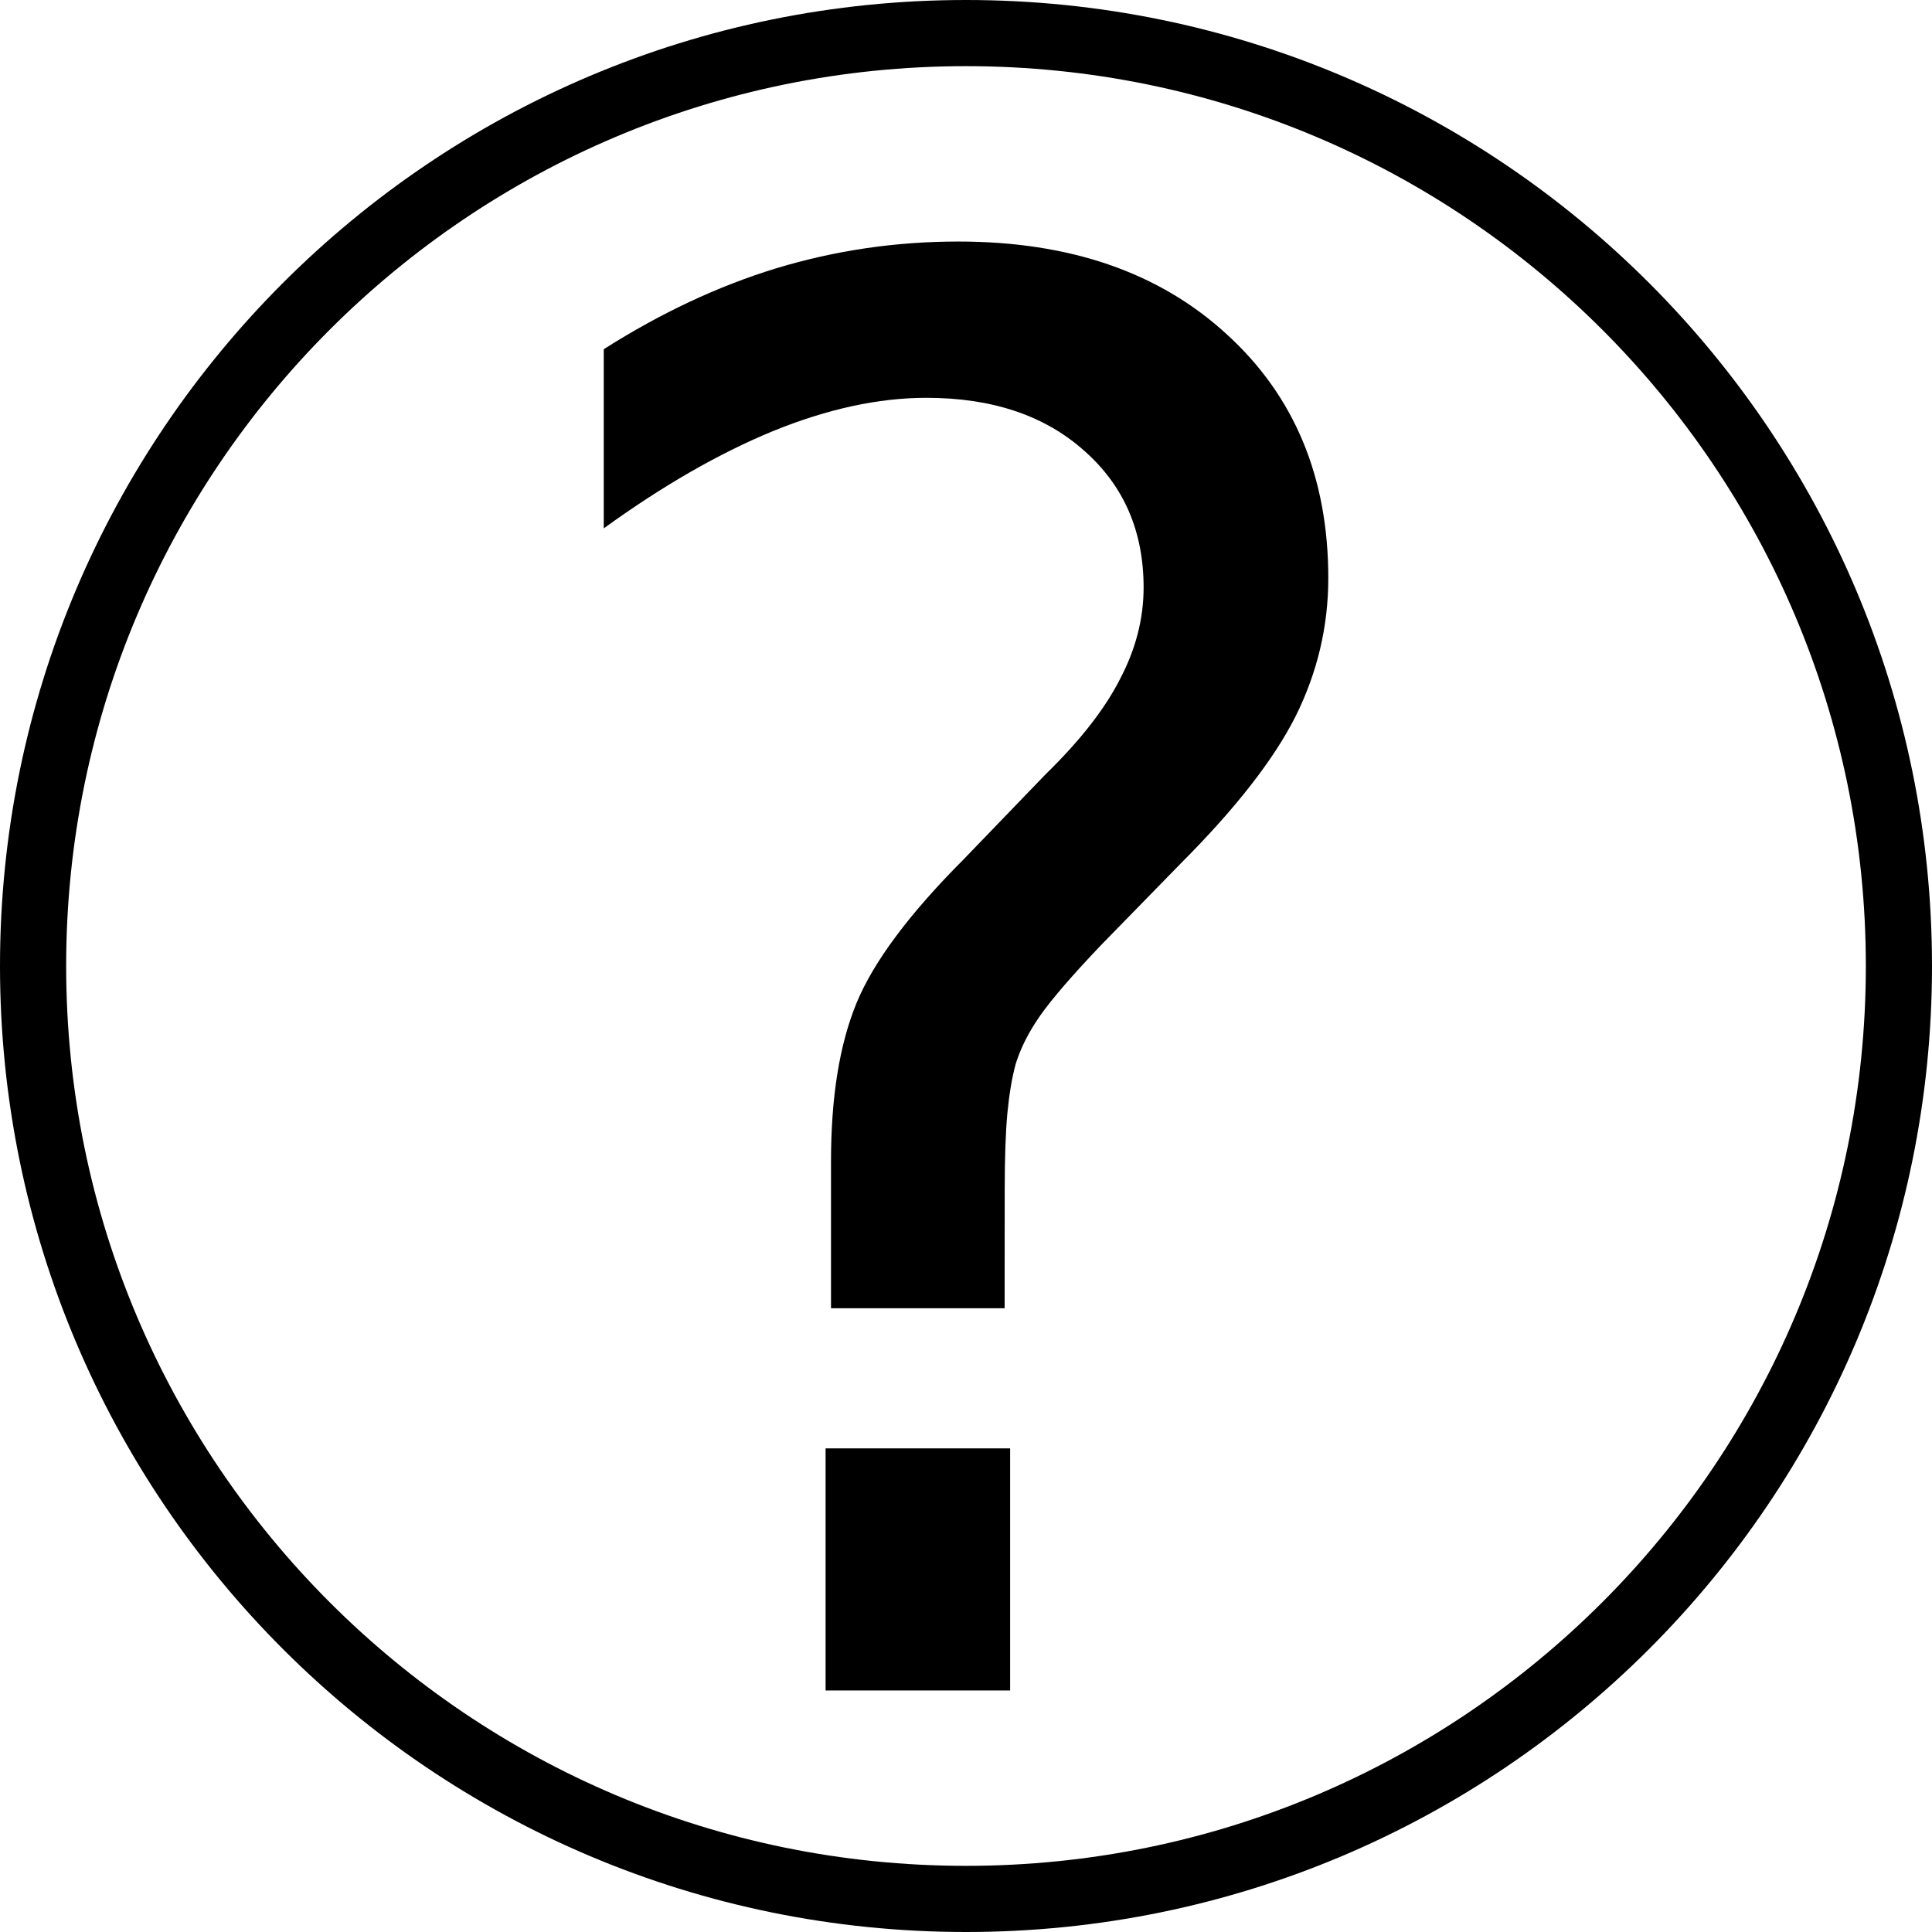
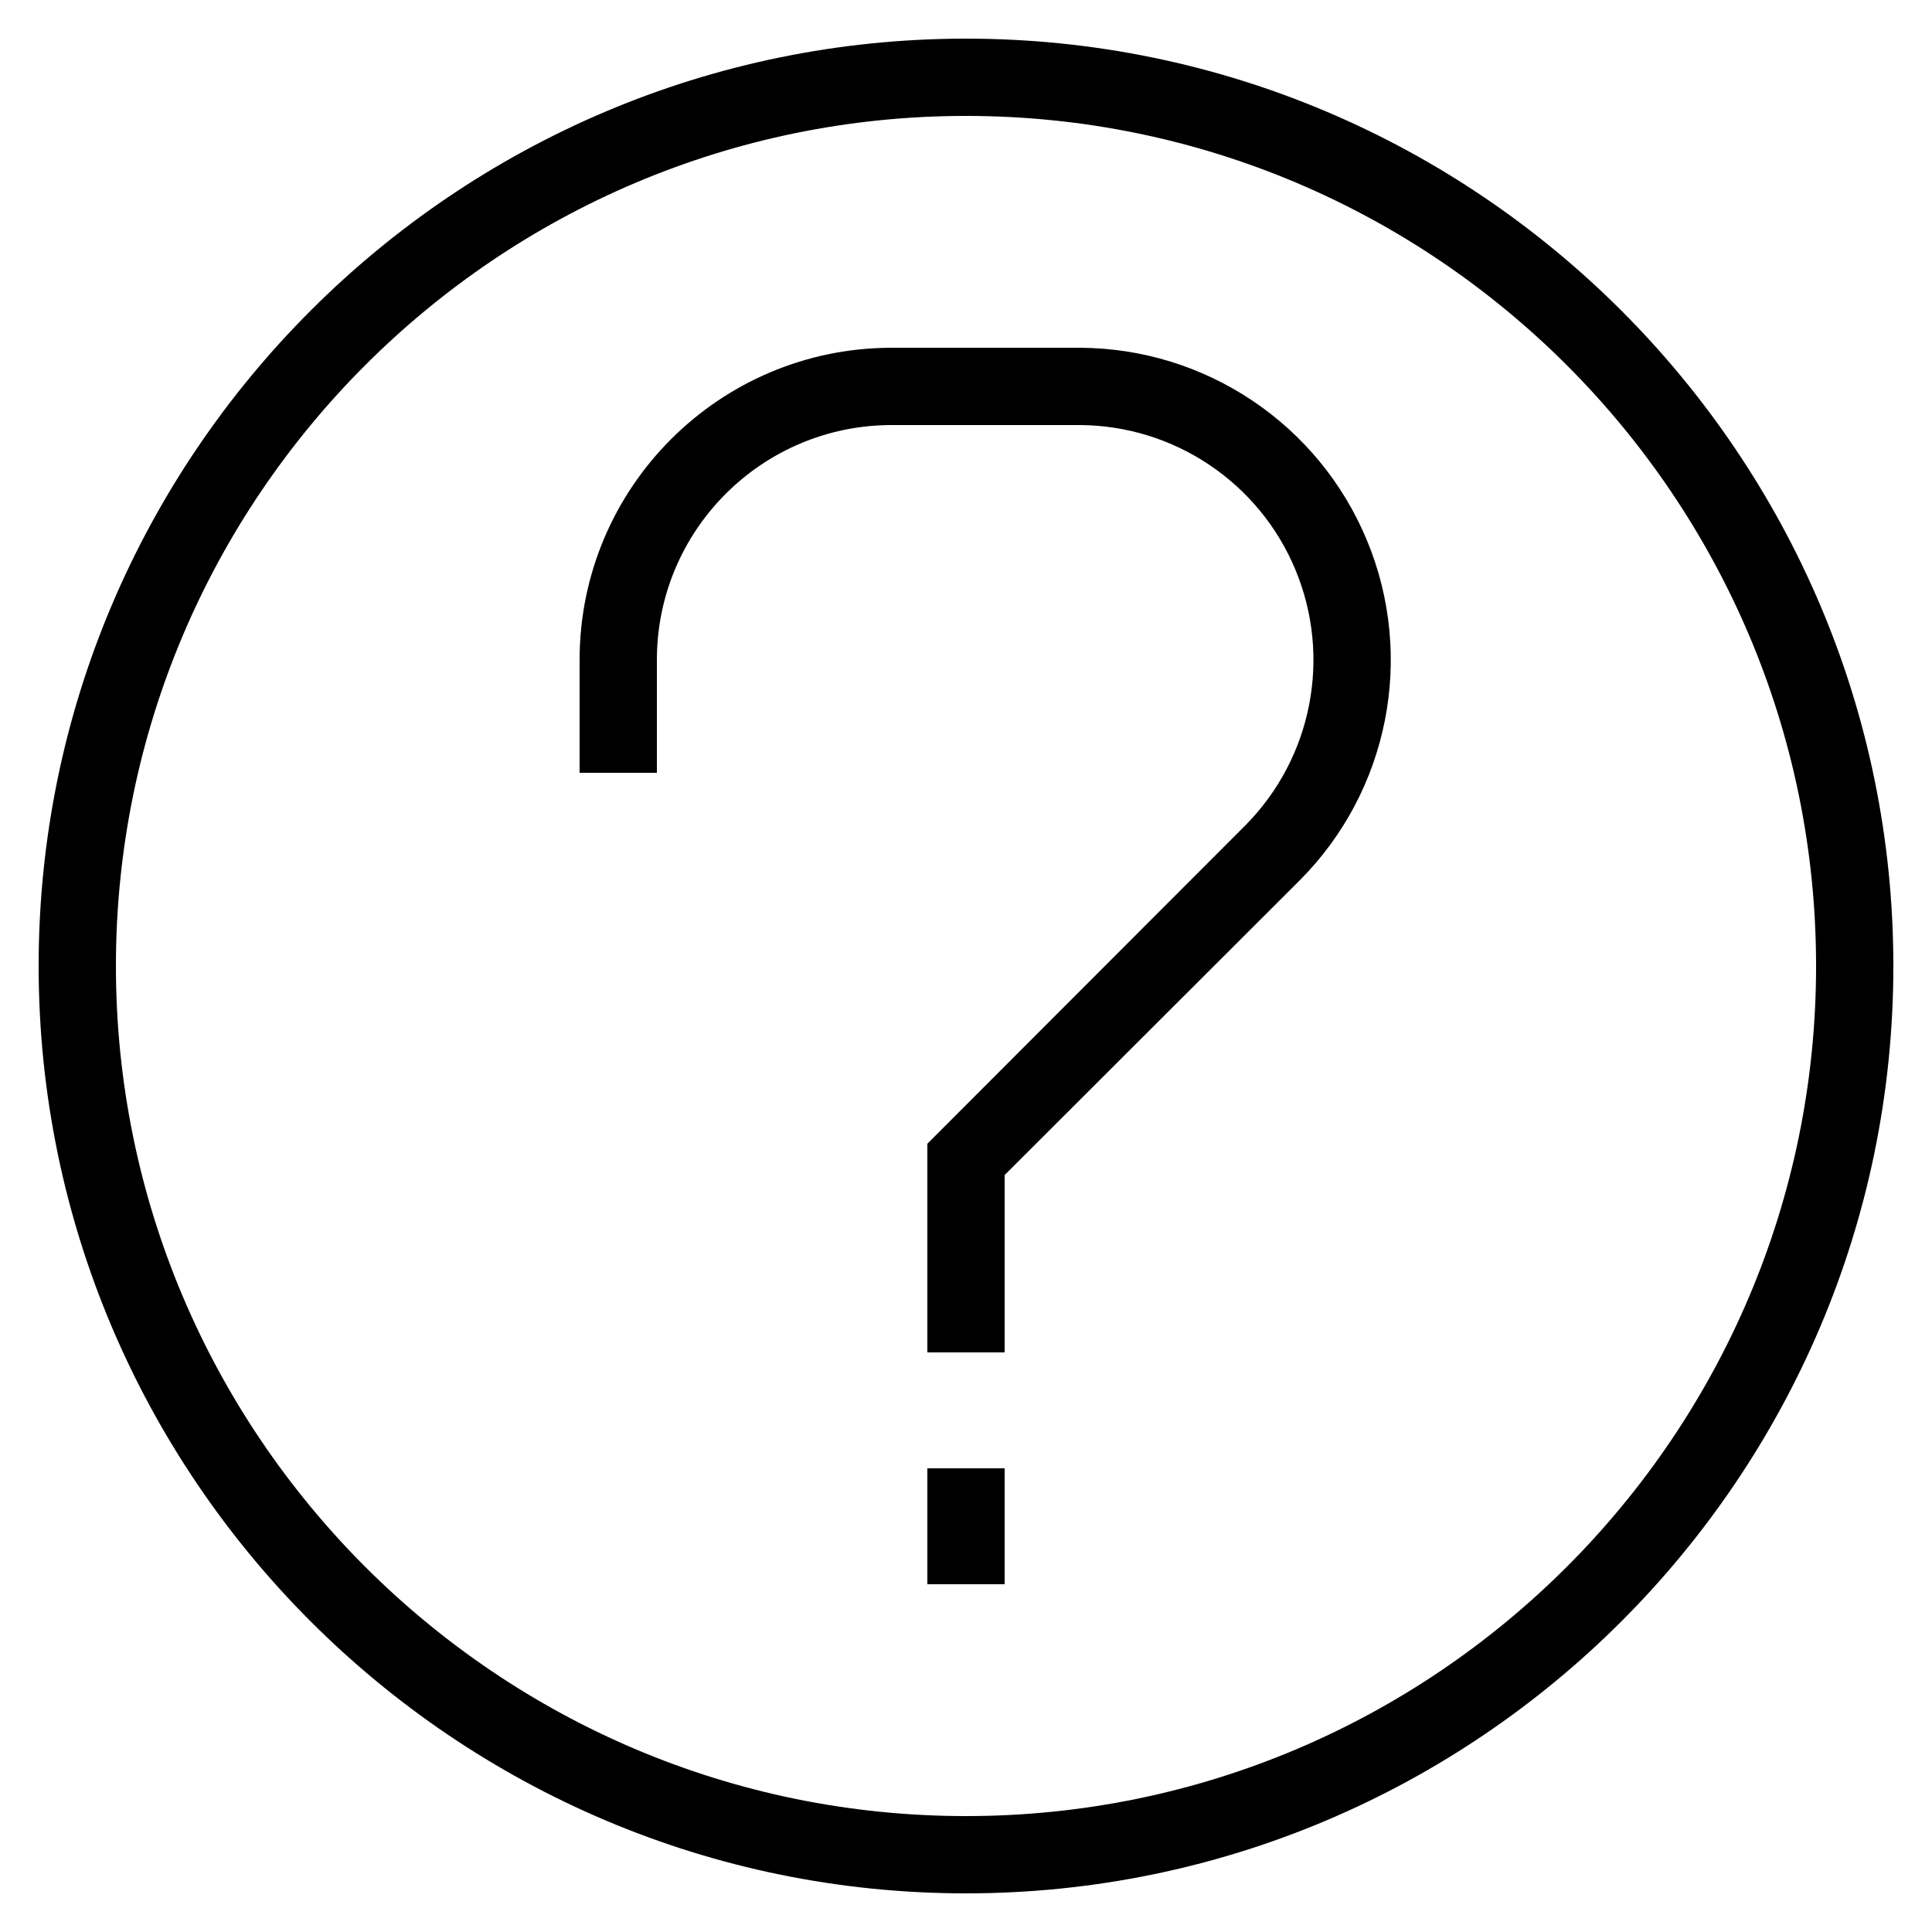
- <svg xmlns="http://www.w3.org/2000/svg" width="100" height="100" viewBox="0 0 26.458 26.458" version="1.1" id="svg912">
-   <defs id="defs906" />
-   <g id="layer1">
-     <circle style="fill:none;stroke:#000000;stroke-width:0.906;stroke-linecap:round;stroke-linejoin:round;stroke-miterlimit:4;stroke-dasharray:none" id="path1884" cx="13.229" cy="13.229" r="12.776" />
-     <g aria-label="?" transform="scale(0.9765138,1.024051)" id="text1491" style="font-size:26.109px;line-height:1.25;font-family:'DejaVu Sans';-inkscape-font-specification:'DejaVu Sans';stroke-width:0.653">
-       <path d="m 11.578,19.369 h 2.588 v 3.238 H 11.578 Z m 2.511,-1.874 h -2.435 v -1.963 q 0,-1.288 0.357,-2.116 0.357,-0.829 1.504,-1.925 l 1.147,-1.135 q 0.727,-0.676 1.045,-1.275 0.331,-0.599 0.331,-1.224 0,-1.135 -0.841,-1.836 -0.829,-0.701 -2.205,-0.701 -1.007,0 -2.154,0.446 -1.135,0.446 -2.371,1.3 V 4.67 Q 9.665,3.944 10.889,3.587 q 1.237,-0.357 2.55,-0.357 2.346,0 3.761,1.237 1.428,1.237 1.428,3.264 0,0.969 -0.459,1.849 -0.459,0.867 -1.606,1.963 l -1.122,1.096 q -0.599,0.599 -0.854,0.943 -0.242,0.331 -0.344,0.65 -0.076,0.268 -0.115,0.65 -0.038,0.382 -0.038,1.045 z" style="stroke-width:0.653" id="path1493" />
-     </g>
-   </g>
+ <svg xmlns="http://www.w3.org/2000/svg" viewBox="0 0 50 50">
+   <path d="M25 1C11.77 1 1 11.77 1 25s10.77 24 24 24 24-10.77 24-24S38.23 1 25 1zm0 46C12.87 47 3 37.13 3 25S12.87 3 25 3s22 9.87 22 22-9.87 22-22 22z" />
+   <path d="M27.93 9h-4.86A8.08 8.08 0 0015 17.07V20h2v-2.93A6.08 6.08 0 0123.07 11h4.86a6.08 6.08 0 014.3 10.36L24 29.6V35h2v-4.59l7.64-7.63A8.08 8.08 0 0027.94 9zM24 38h2v3h-2z" />
</svg>
